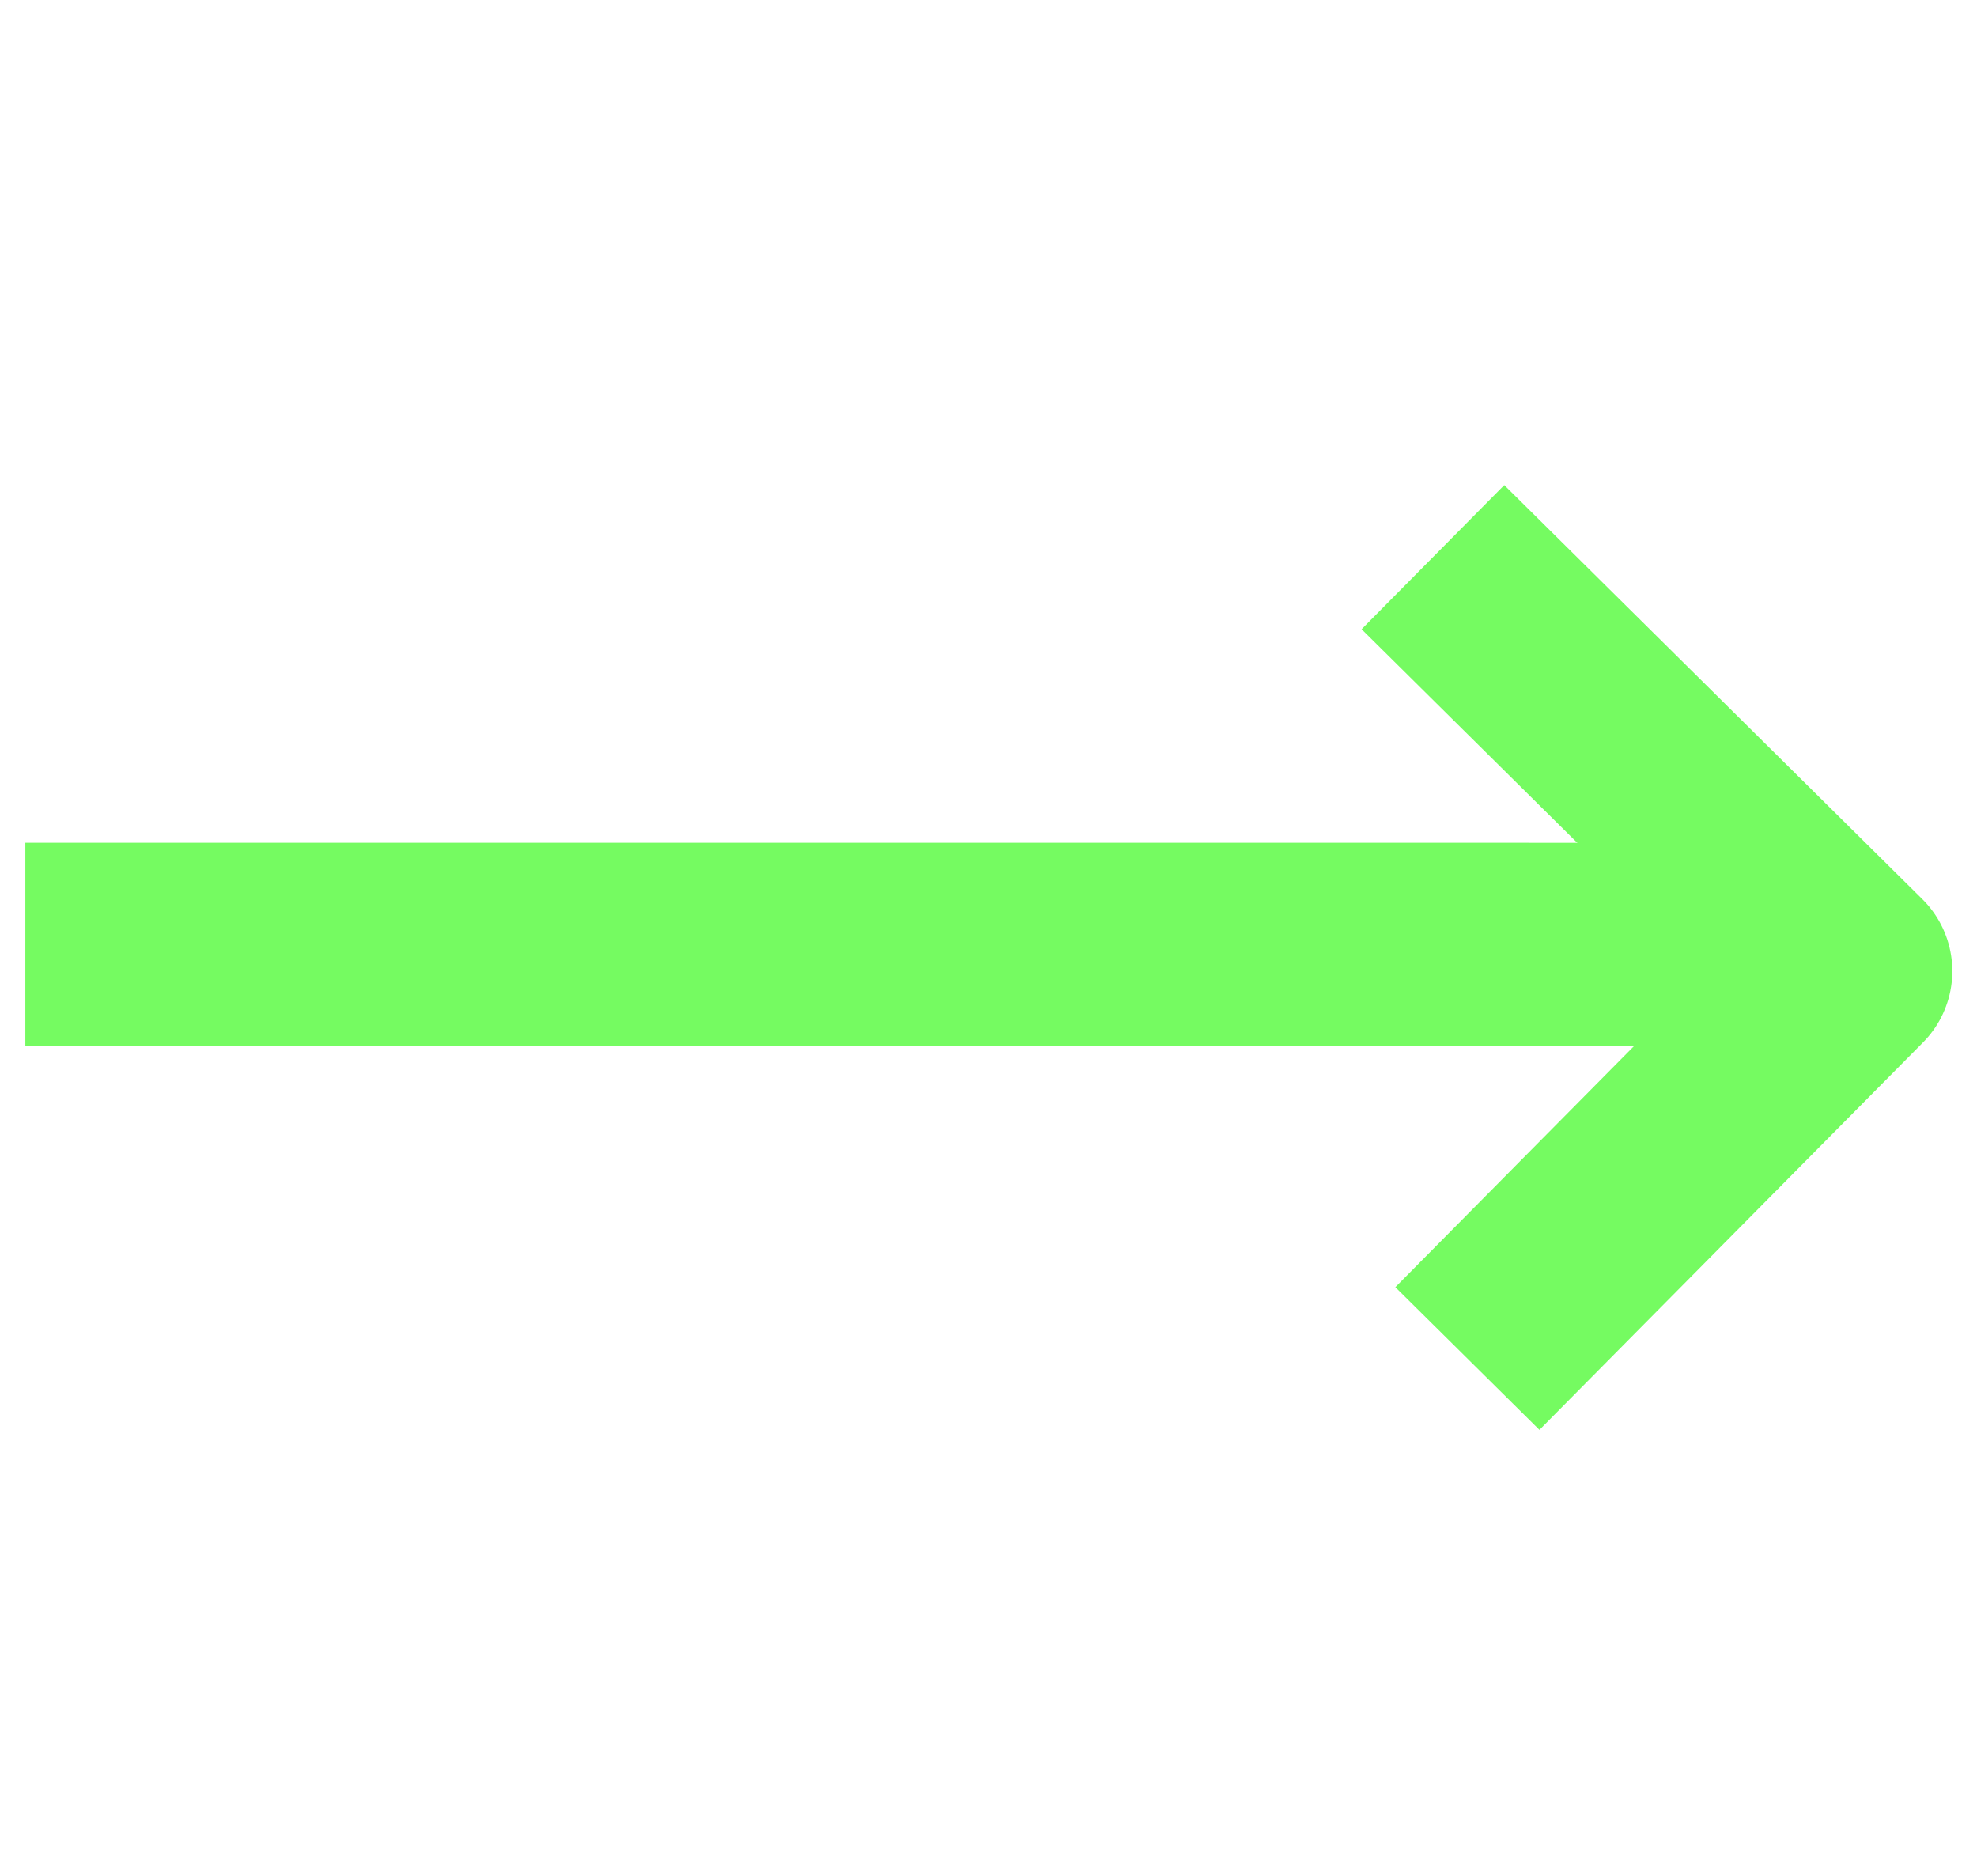
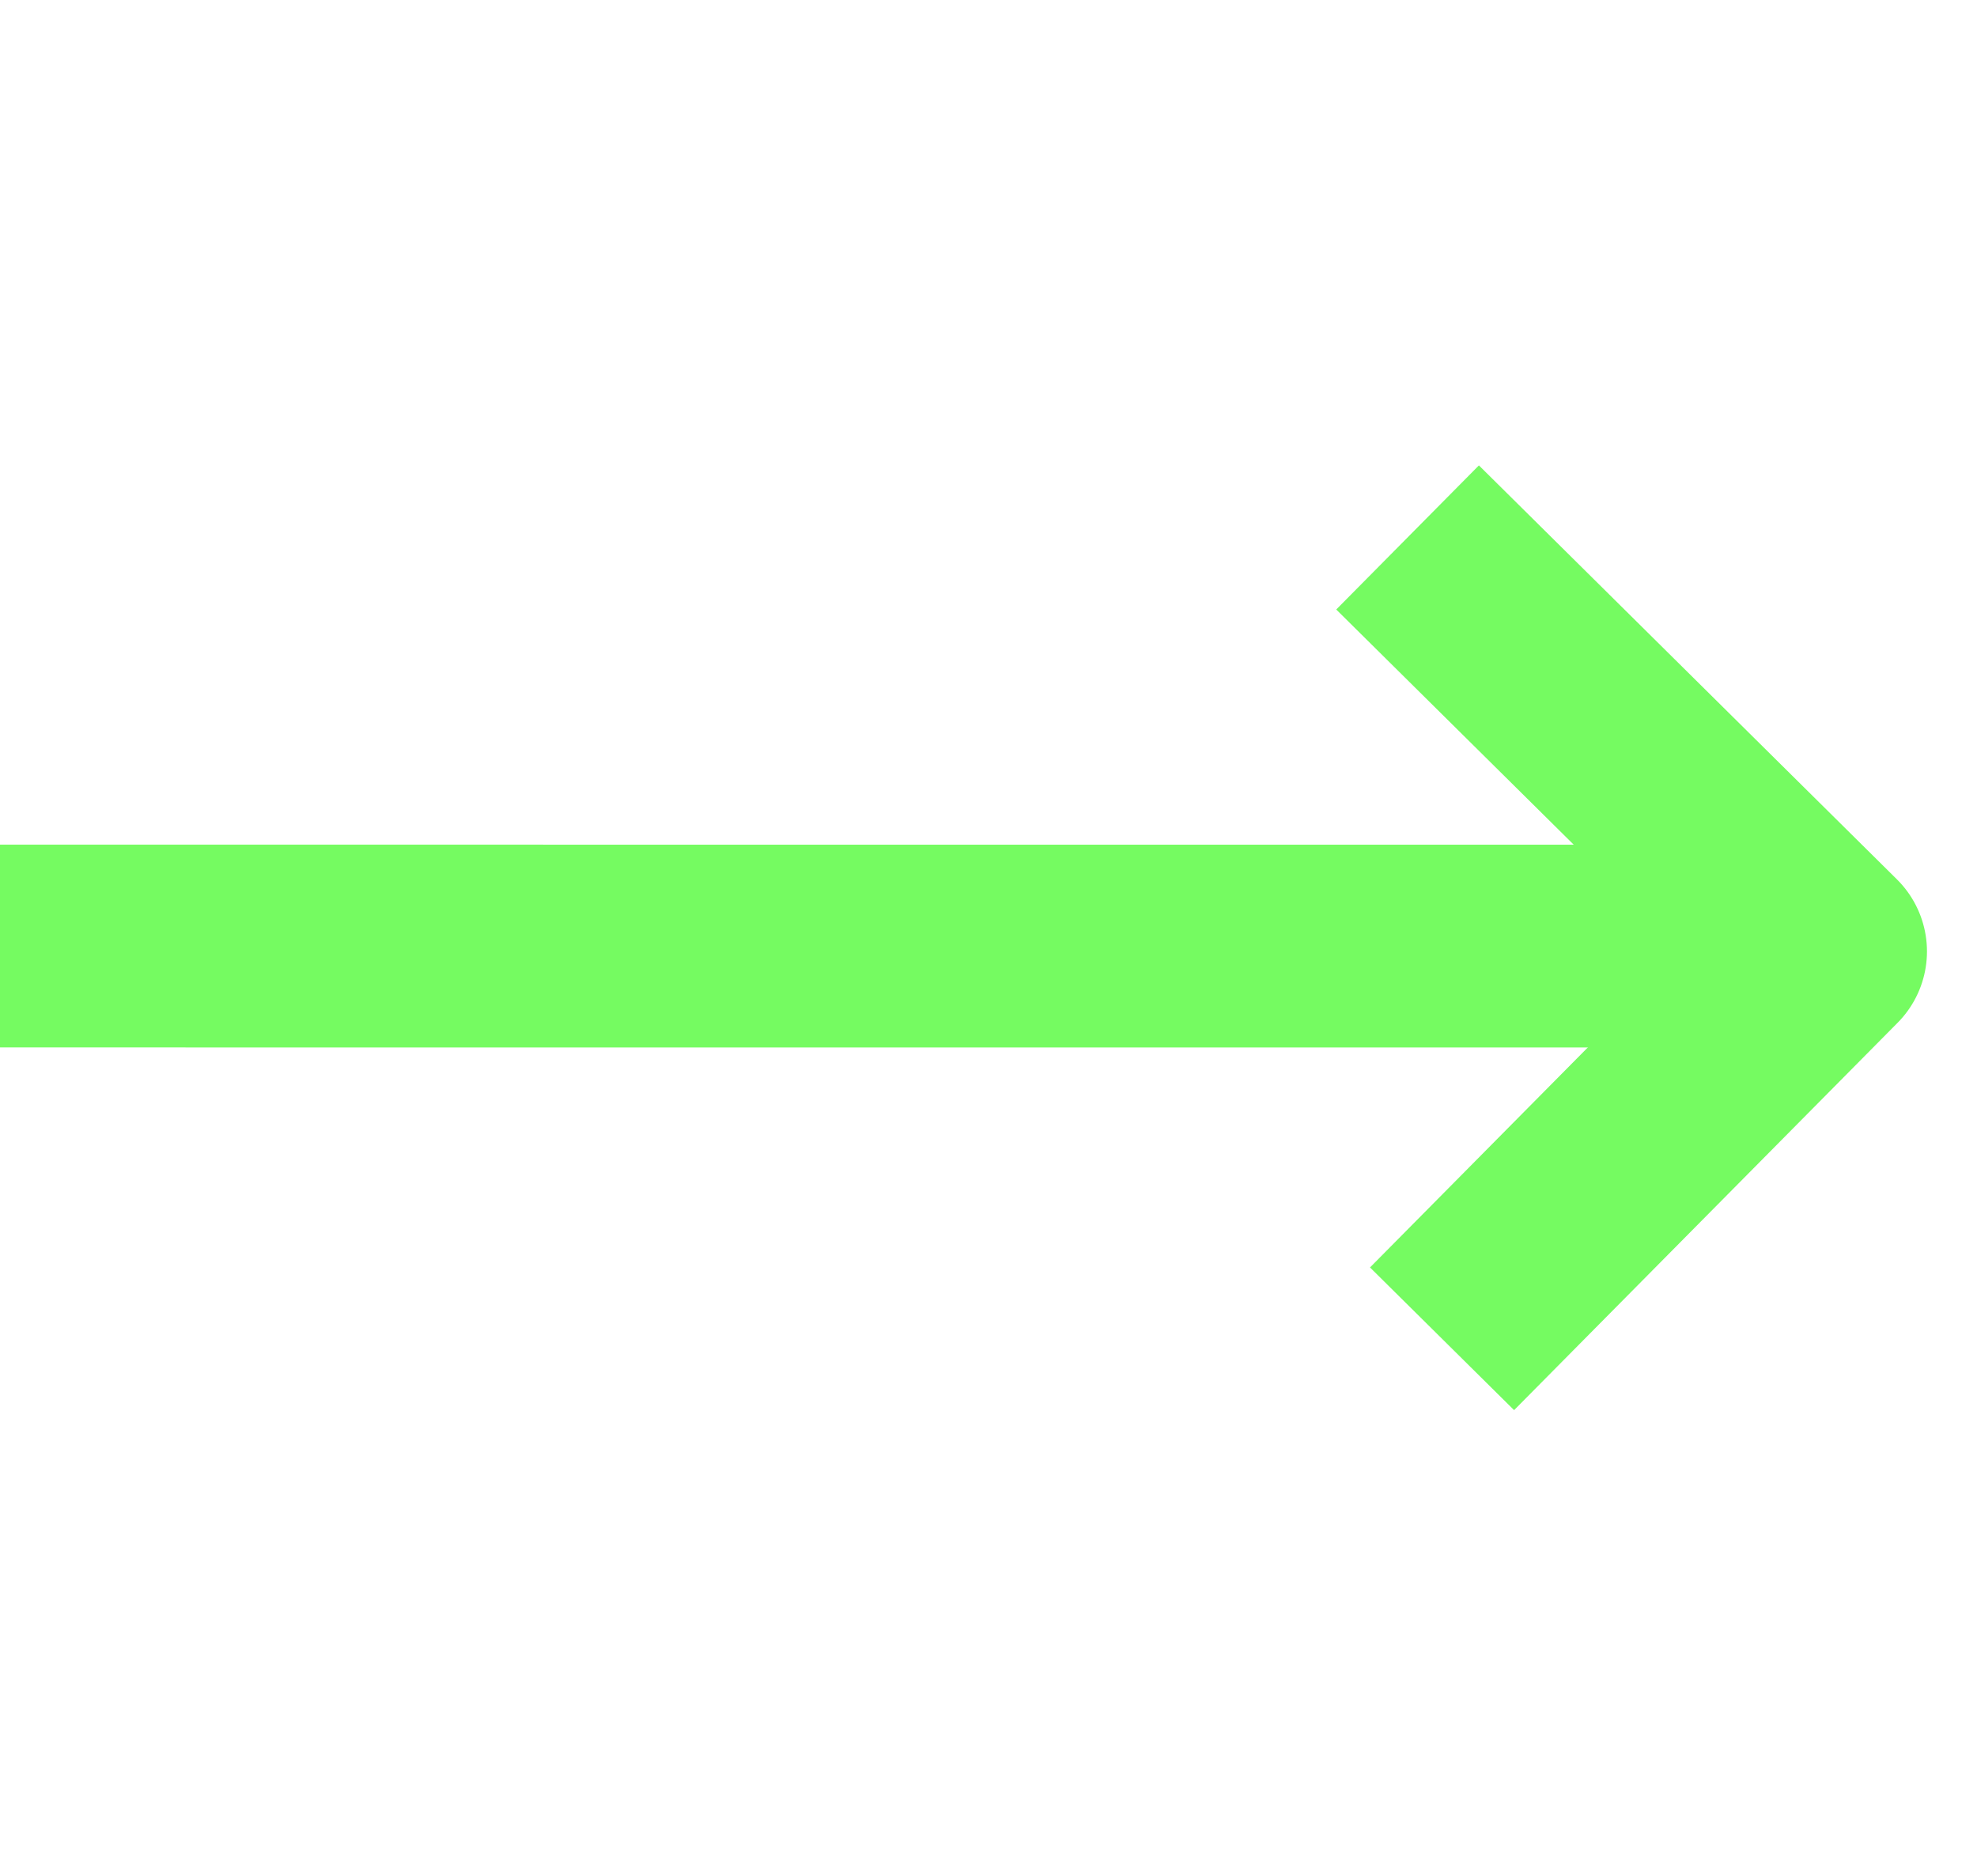
<svg xmlns="http://www.w3.org/2000/svg" viewBox="0 0 39 37" fill="none">
-   <path d="M33.823 18.624L0.5 18.623" stroke="#75FB61" stroke-width="4" />
-   <path d="M28.267 10.99L36.513 19.155L28.947 26.796" stroke="#75FB61" stroke-width="4" stroke-linejoin="round" />
+   <path d="M33.323 18.661L-2.35195e-07 18.66" stroke="#75FB61" stroke-width="4" />
+   <path d="M27.767 10.601L36.013 18.766L28.447 26.407" stroke="#75FB61" stroke-width="4" stroke-linejoin="round" />
</svg>
